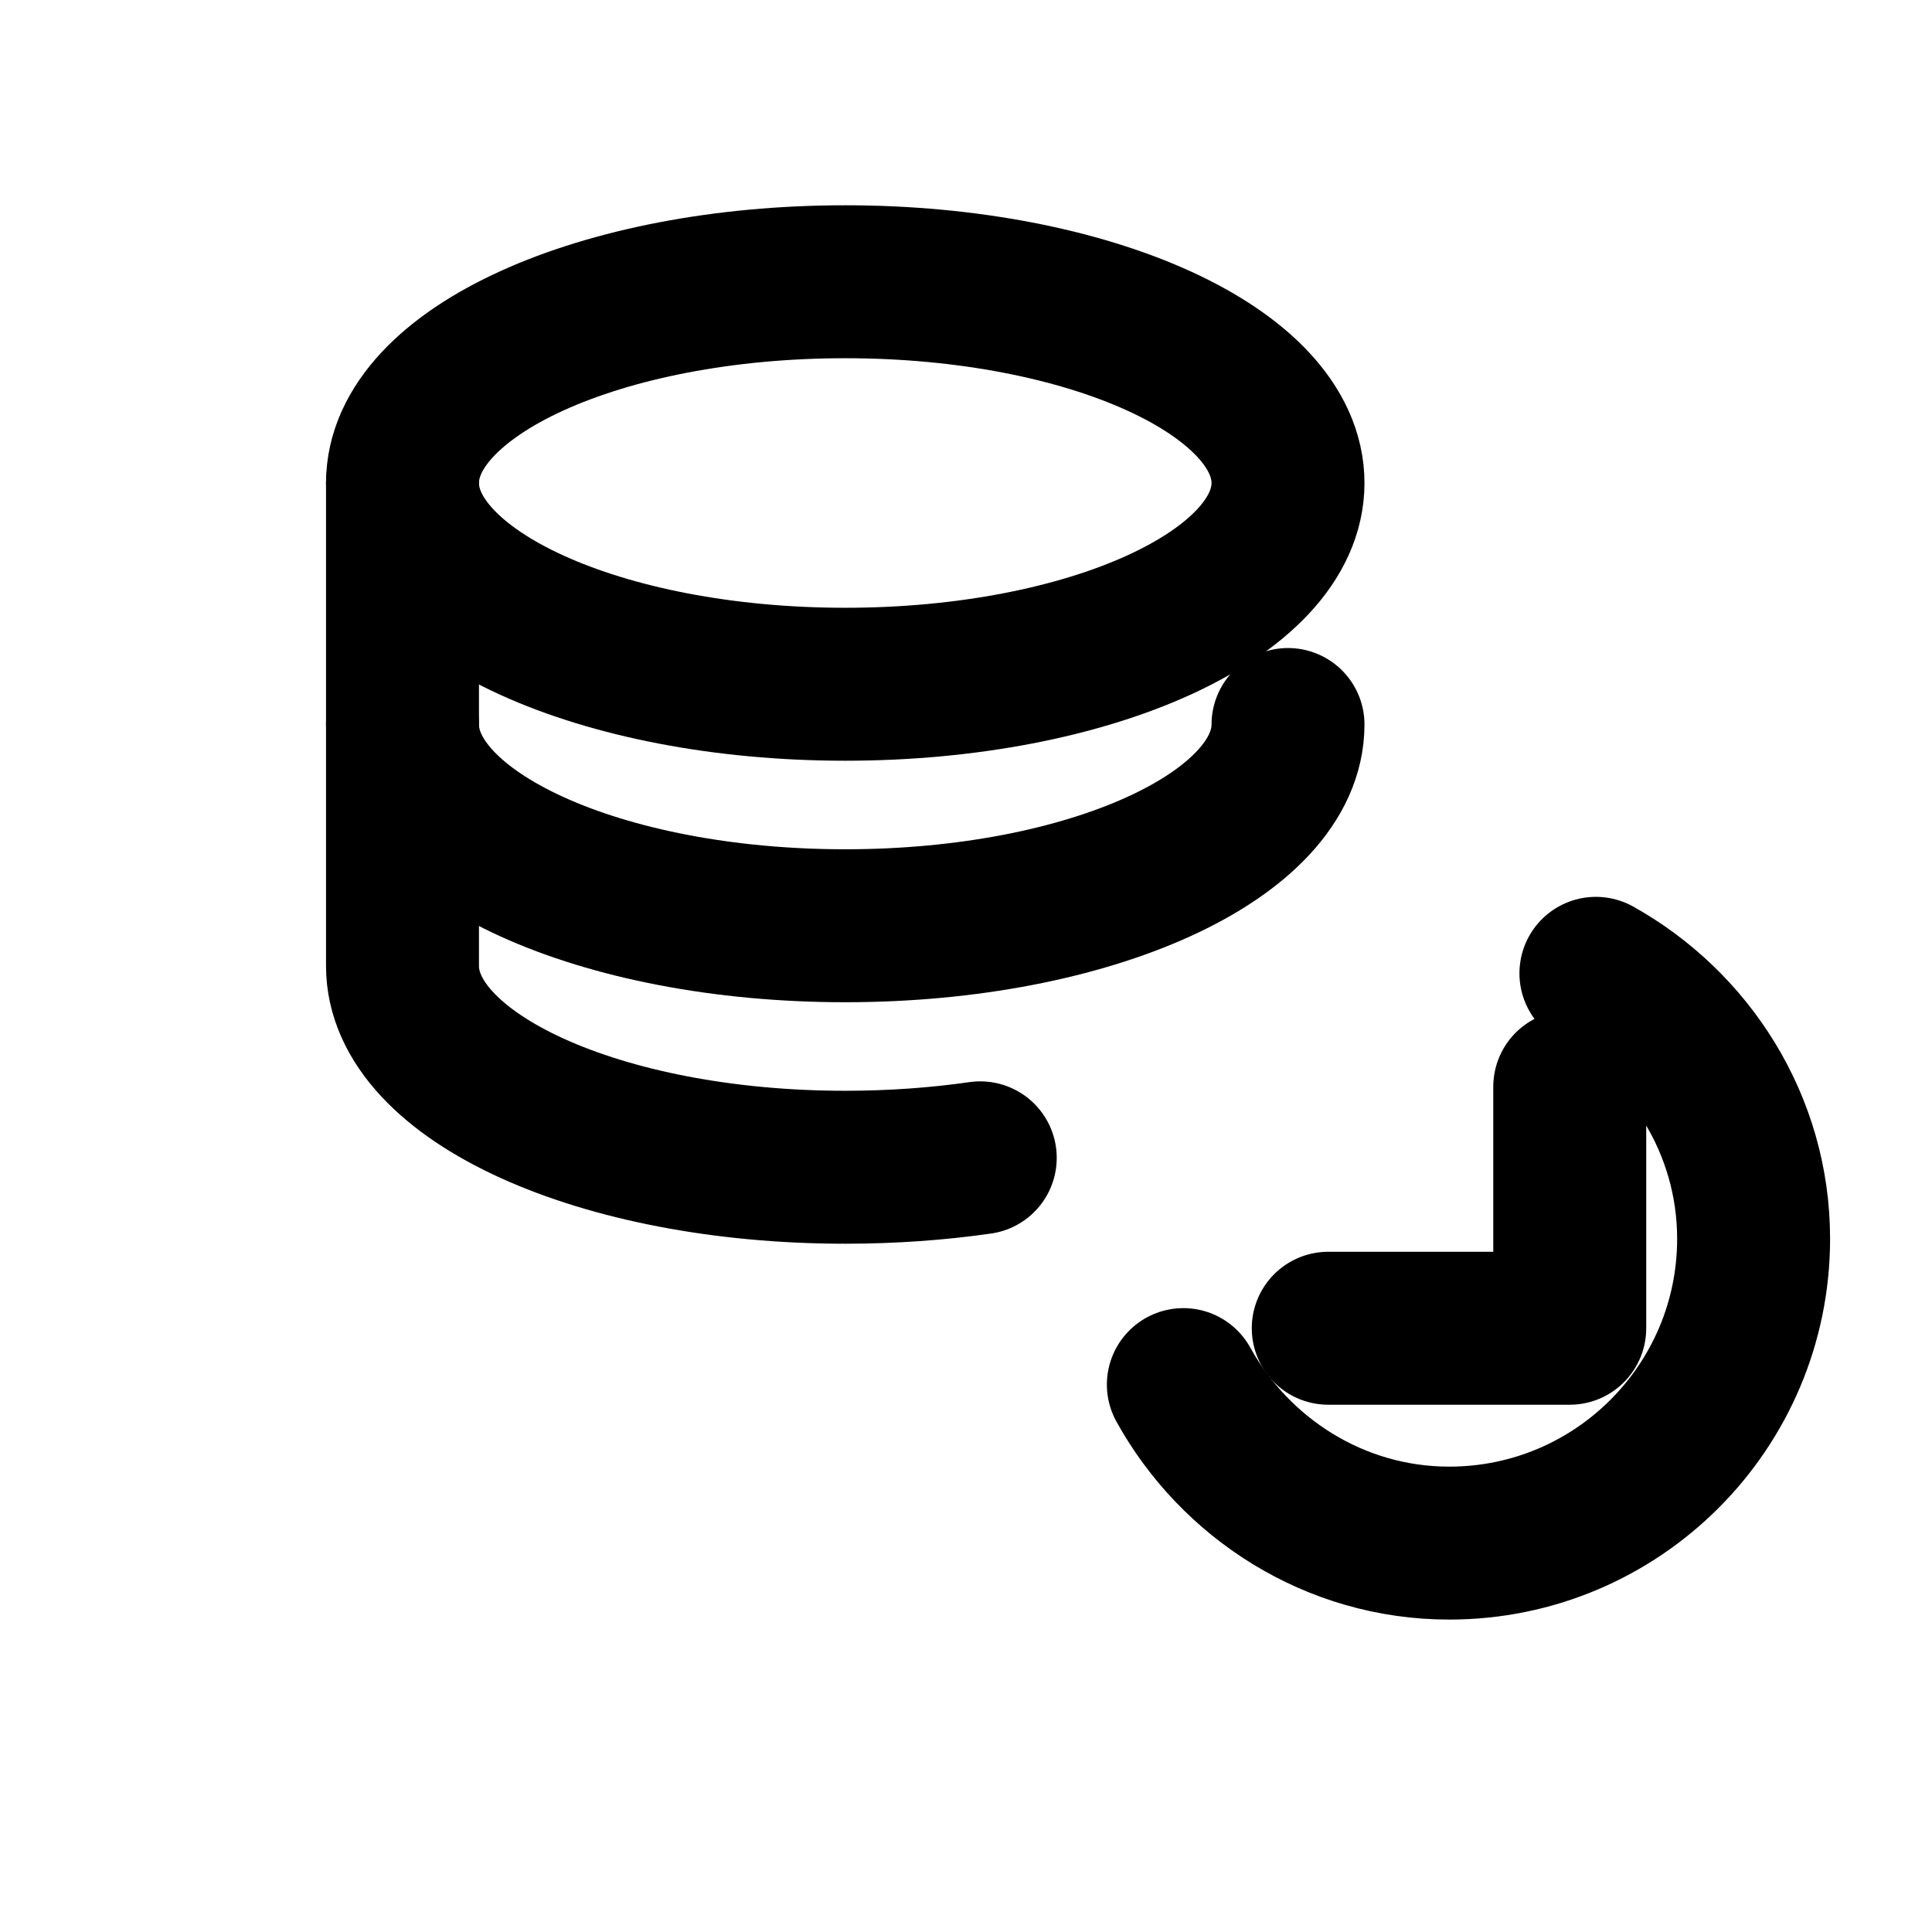
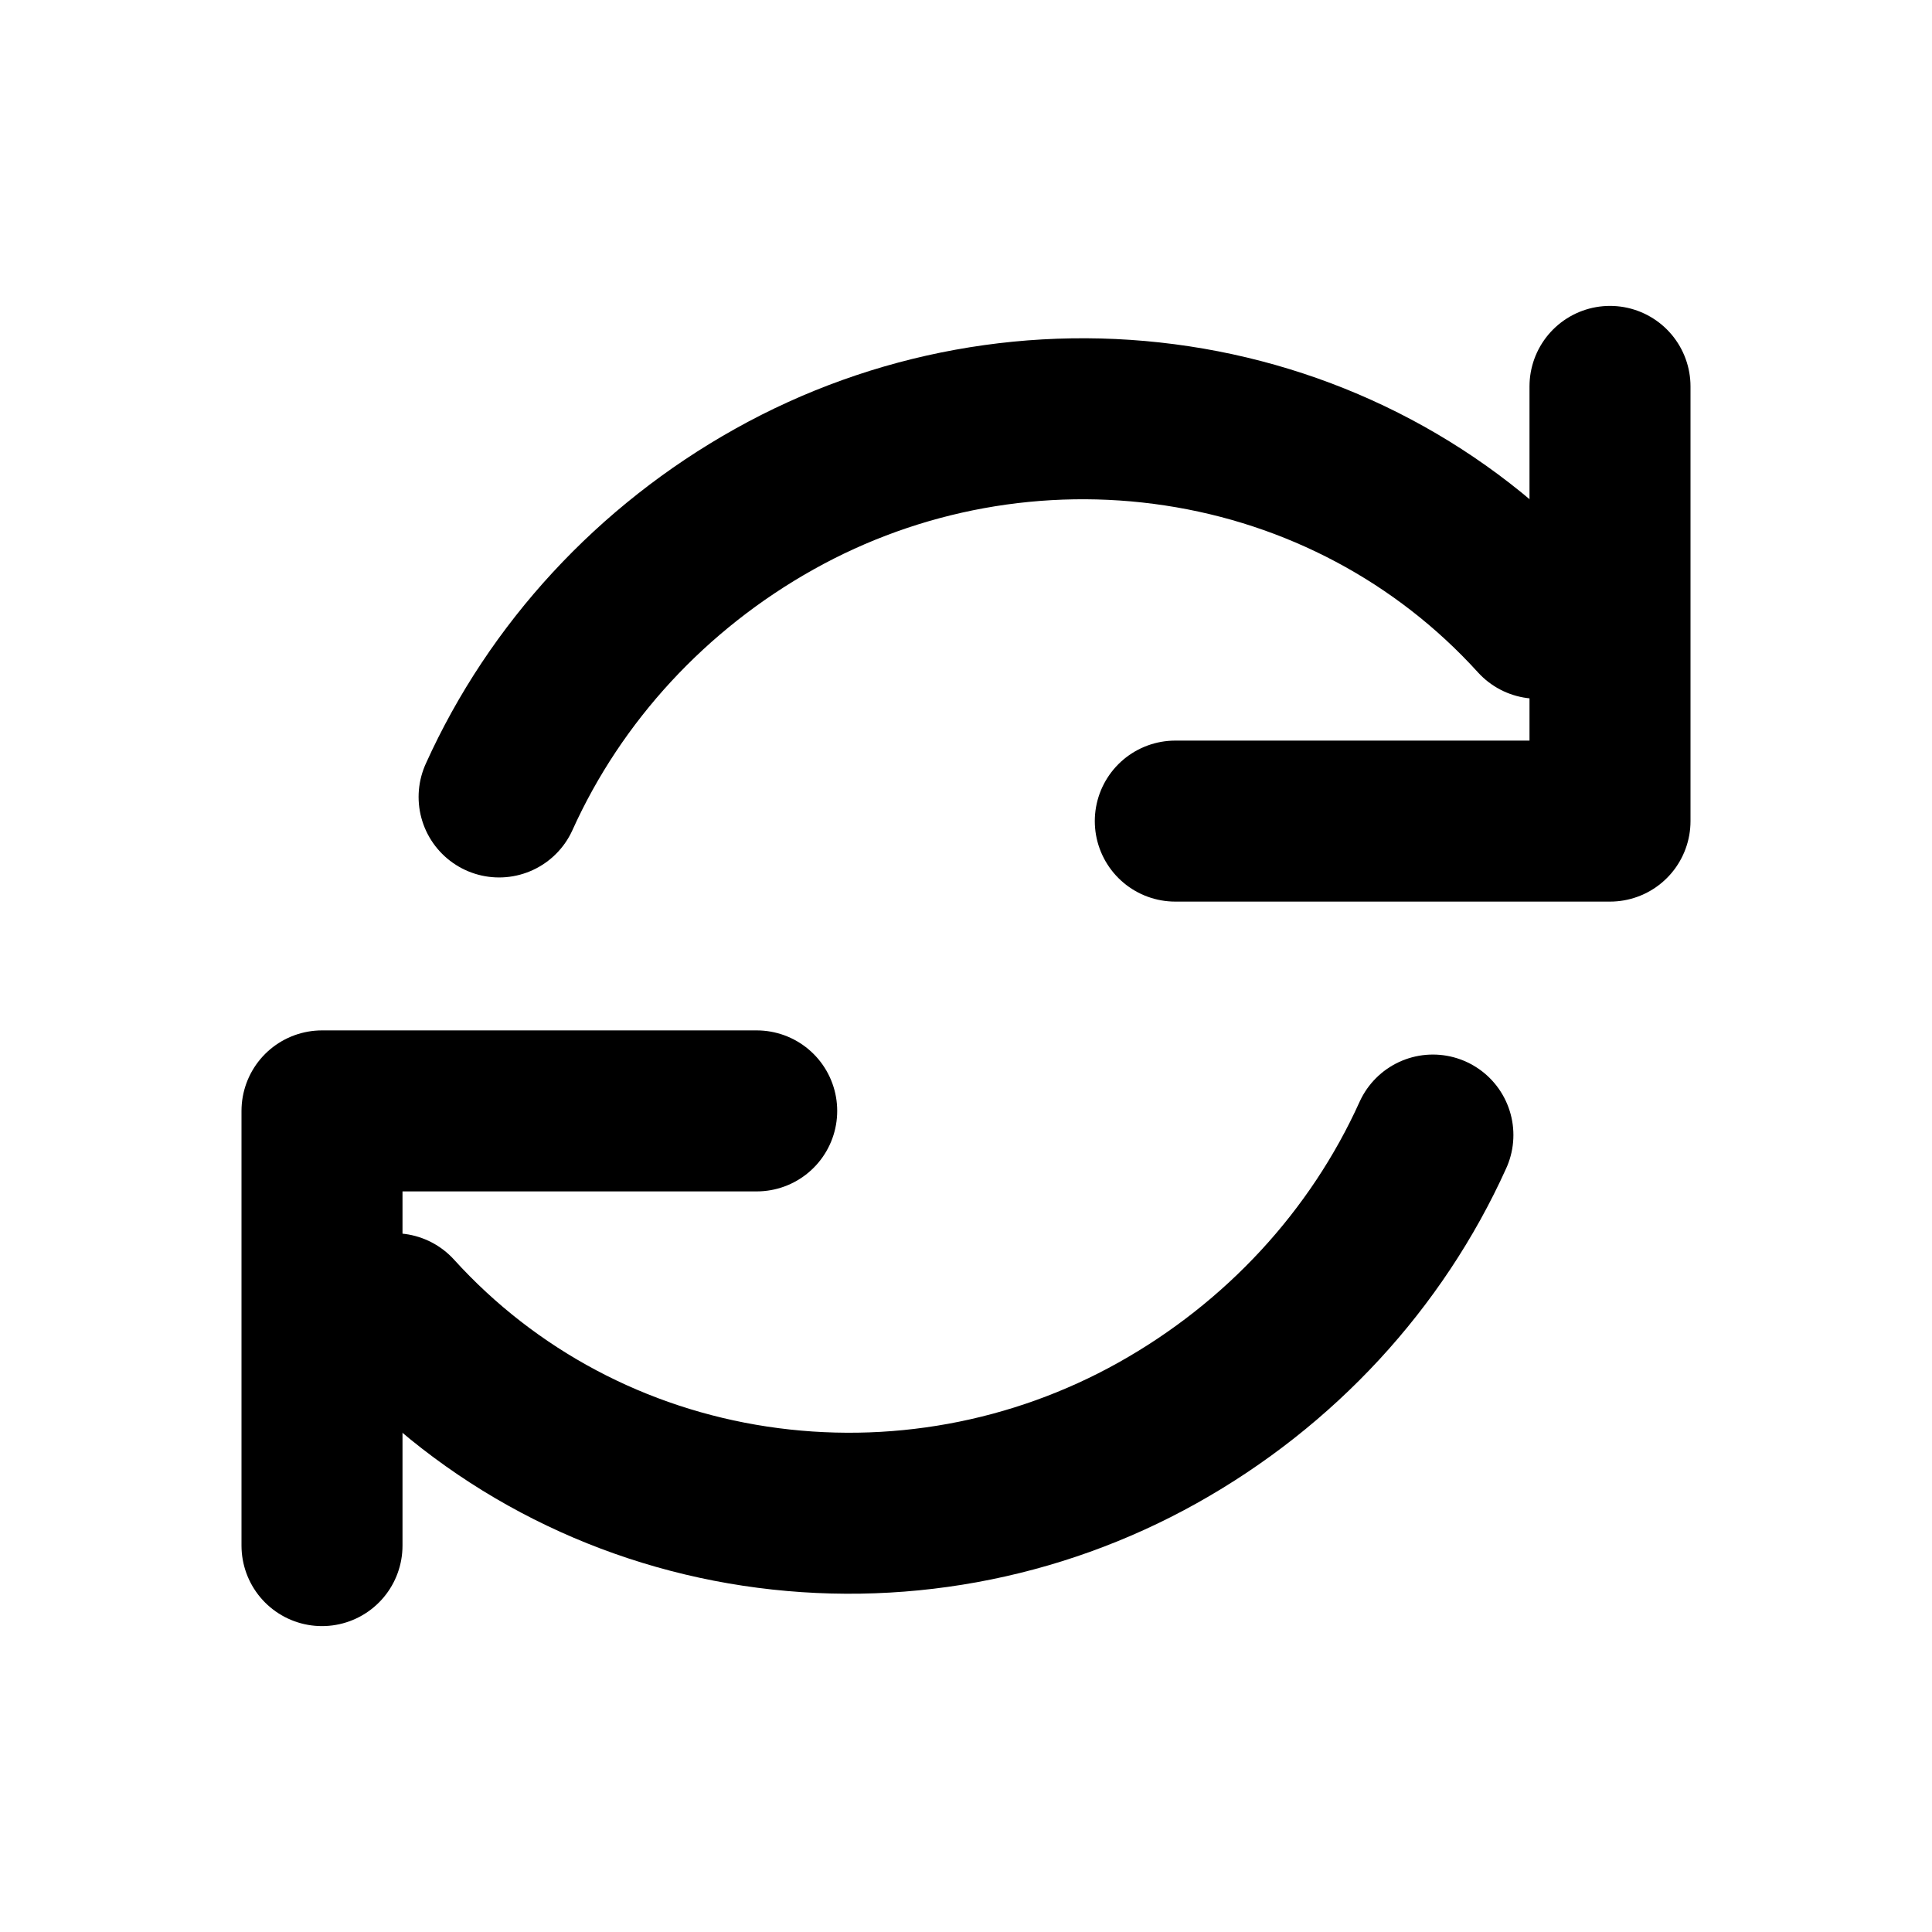
<svg xmlns="http://www.w3.org/2000/svg" width="24" height="24" viewBox="0 0 24 24" fill="none">
-   <ellipse cx="10.5" cy="6" rx="5.5" ry="2.5" stroke="currentColor" stroke-width="1.9" />
-   <path d="M5 6V12C5 13.381 7.462 14.5 10.5 14.5C11.084 14.5 11.647 14.459 12.177 14.383" stroke="currentColor" stroke-width="1.9" stroke-linecap="round" />
-   <path d="M5 9C5 10.381 7.462 11.5 10.5 11.5C13.538 11.5 16 10.381 16 9" stroke="currentColor" stroke-width="1.9" stroke-linecap="round" />
-   <path d="M19.5 13.5V16.5H16.5" stroke="currentColor" stroke-width="1.9" stroke-linecap="round" stroke-linejoin="round" />
-   <path d="M14.7 17.2C15.341 18.358 16.575 19.169 18.003 19.169C20.091 19.169 21.784 17.476 21.784 15.388C21.784 13.964 20.977 12.734 19.825 12.091" stroke="currentColor" stroke-width="1.9" stroke-linecap="round" />
+   <path d="M20 4.8V10.2H14.6" stroke="currentColor" stroke-width="2" stroke-linecap="round" stroke-linejoin="round" />
+   <path d="M4 19.2V13.8H9.4" stroke="currentColor" stroke-width="2" stroke-linecap="round" stroke-linejoin="round" />
+   <path d="M6.2 9.9C6.9 8.35 8.1 7.05 9.62 6.2C11.14 5.35 12.9 5.03 14.62 5.29C16.34 5.55 17.92 6.38 19.1 7.68" stroke="currentColor" stroke-width="2" stroke-linecap="round" />
+   <path d="M17.8 14.1C17.1 15.65 15.9 16.95 14.38 17.8C12.86 18.65 11.1 18.97 9.38 18.71C7.66 18.45 6.08 17.62 4.9 16.32" stroke="currentColor" stroke-width="2" stroke-linecap="round" />
</svg>
